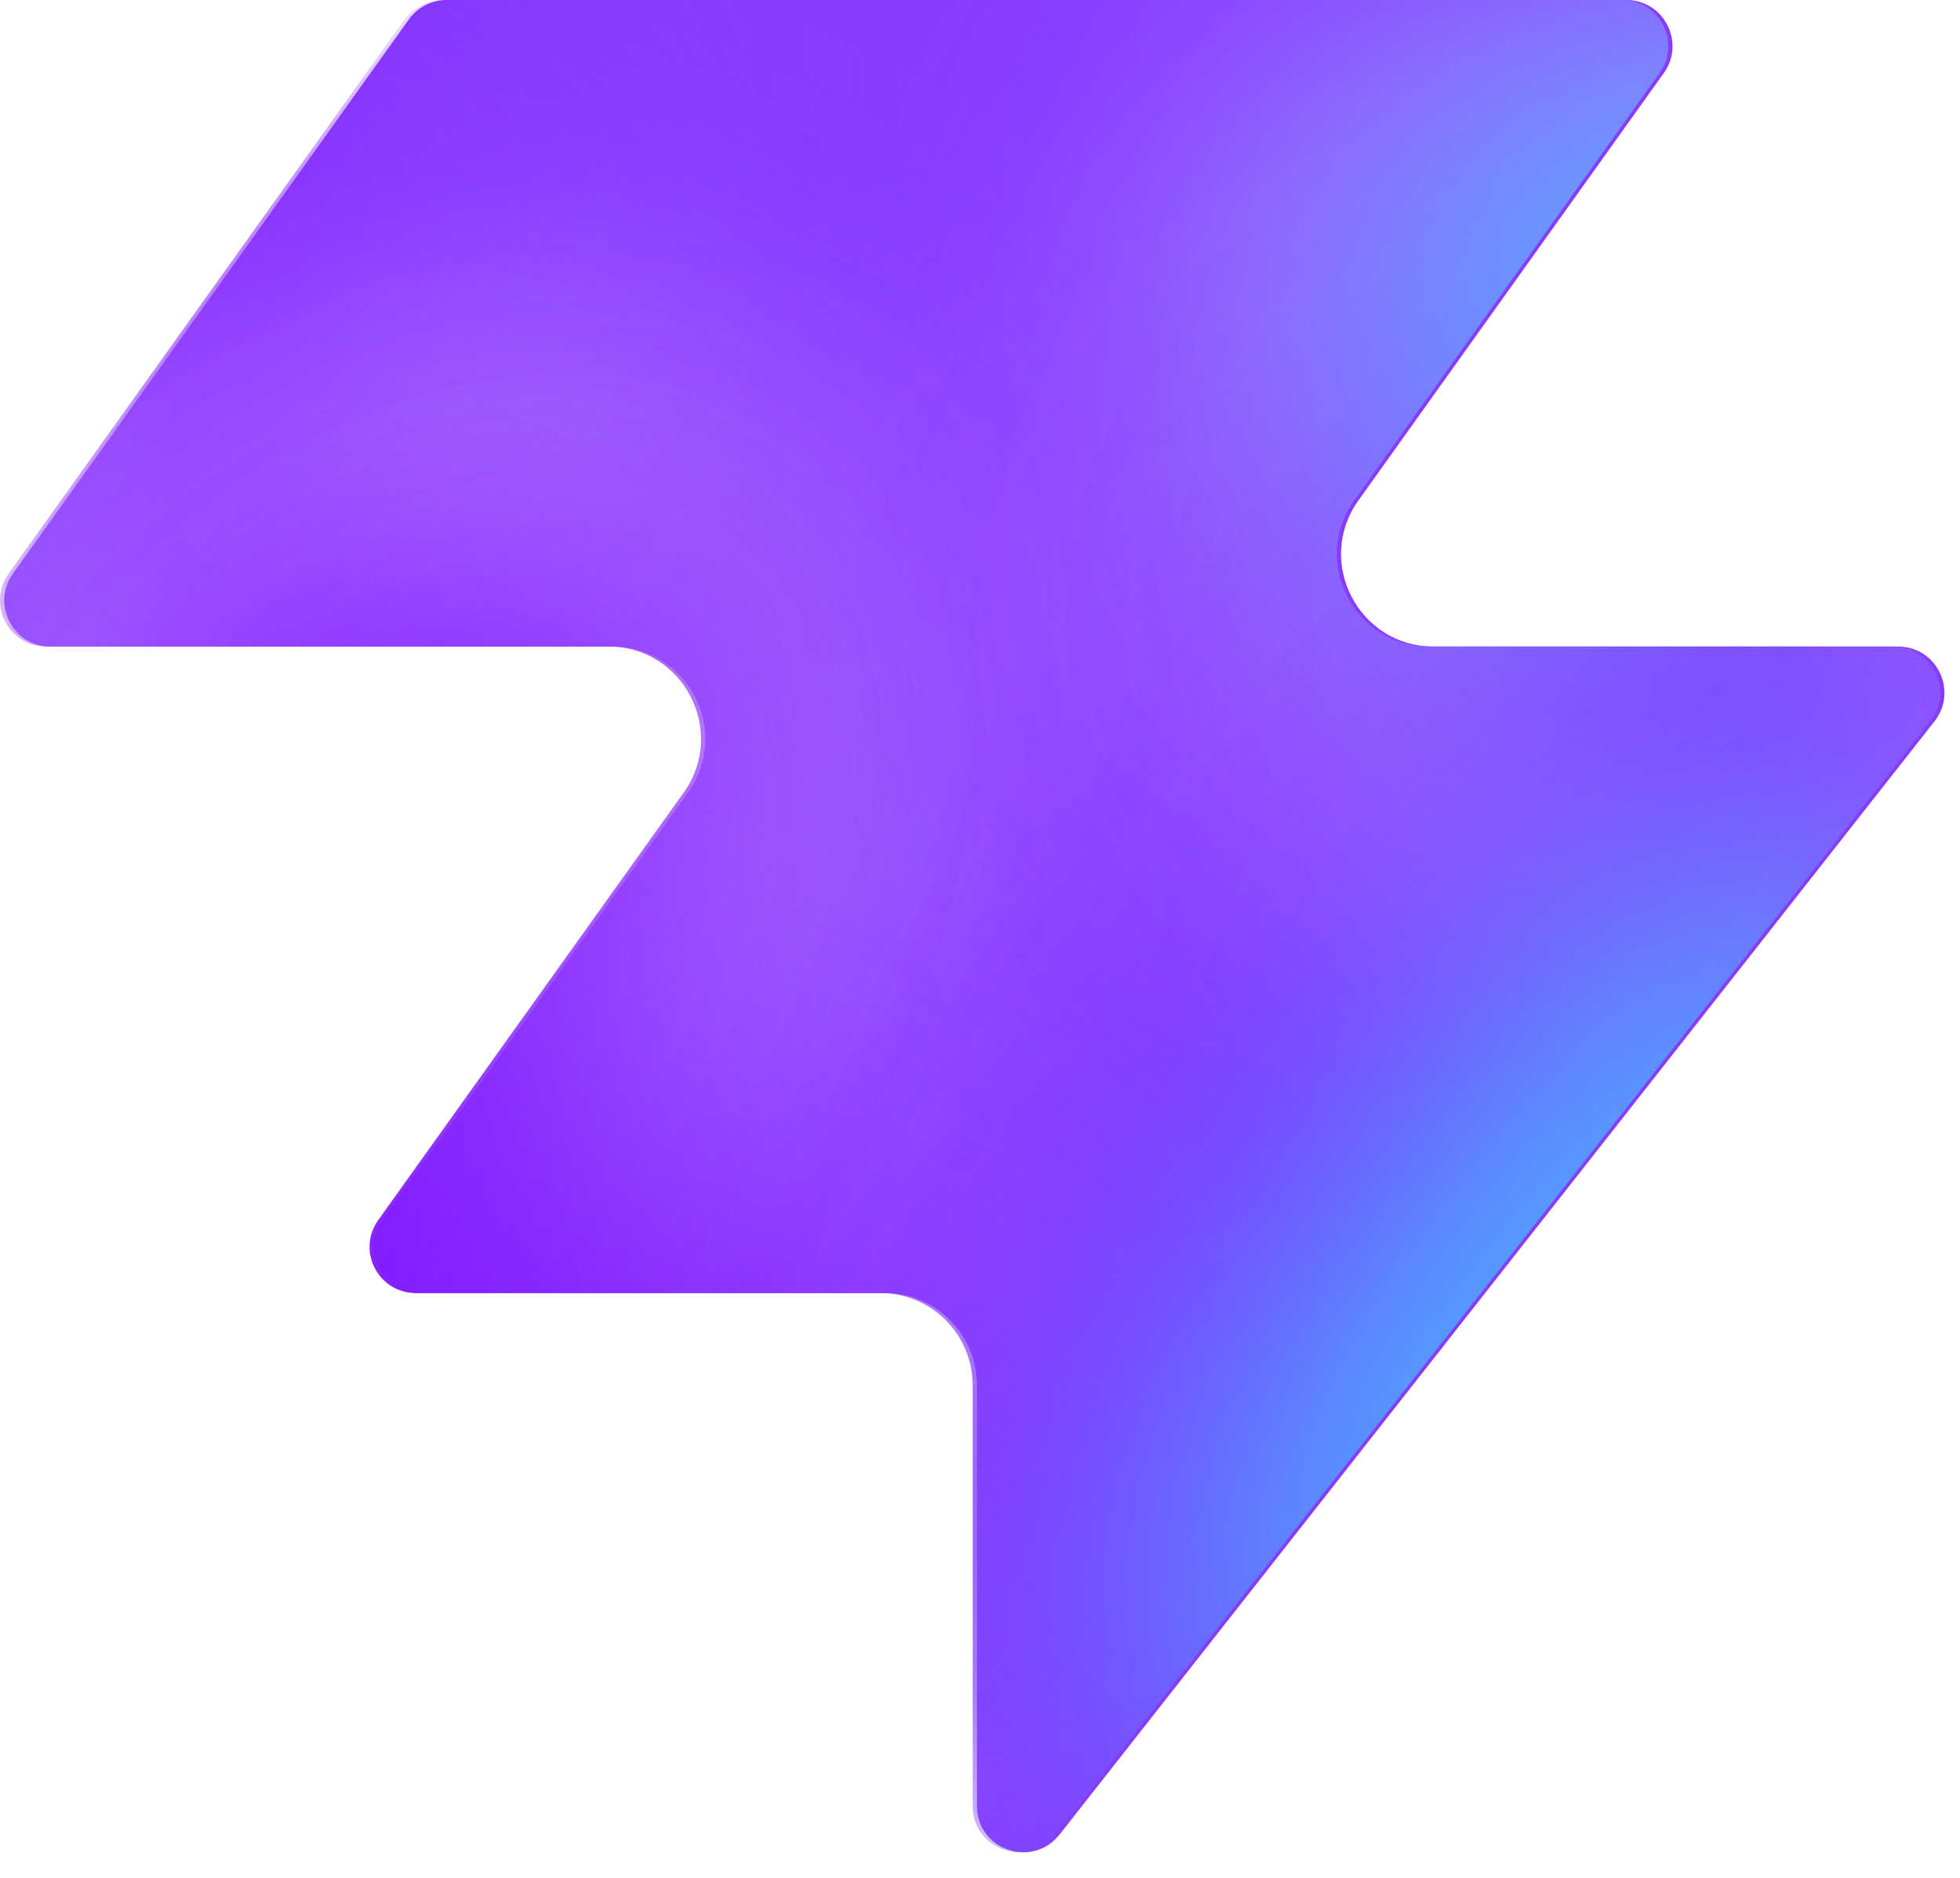
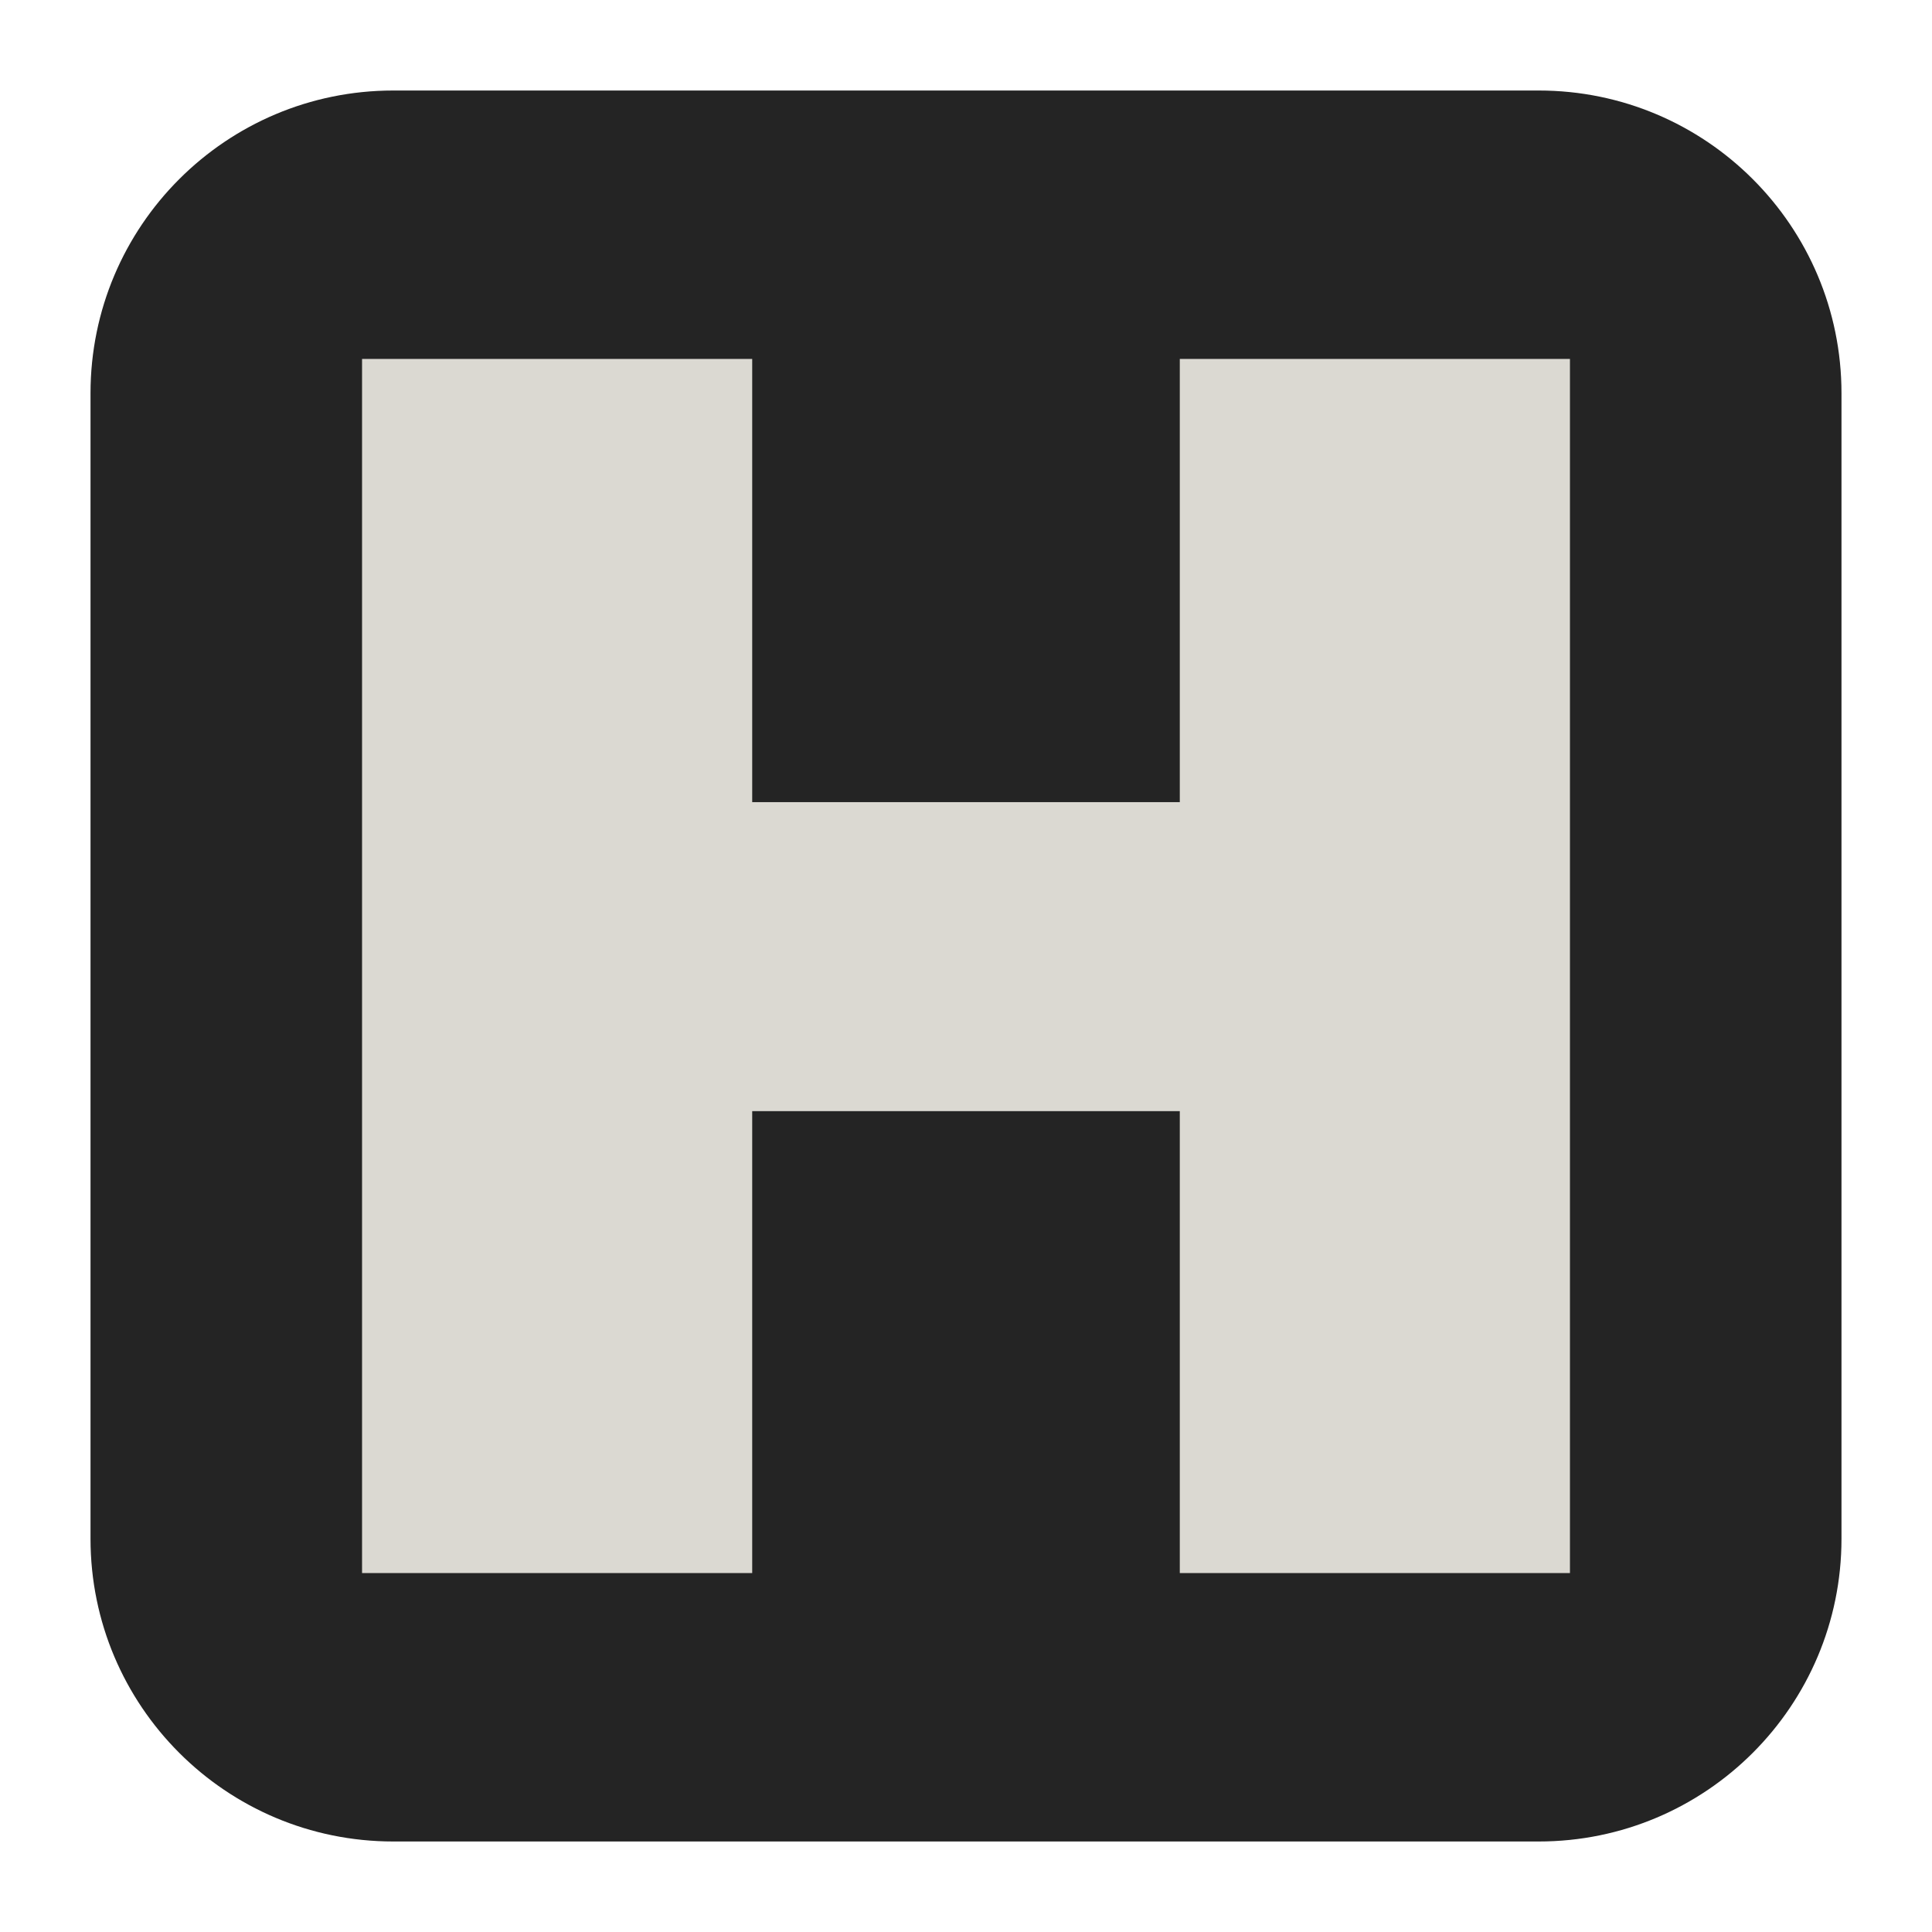
- <svg xmlns="http://www.w3.org/2000/svg" width="48" height="46" fill="none" viewBox="0 0 48 46">
-   <path fill="#863bff" d="M25.946 44.938c-.664.845-2.021.375-2.021-.698V33.937a2.26 2.26 0 0 0-2.262-2.262H10.287c-.92 0-1.456-1.04-.92-1.788l7.48-10.471c1.07-1.497 0-3.578-1.842-3.578H1.237c-.92 0-1.456-1.04-.92-1.788L10.013.474c.214-.297.556-.474.92-.474h28.894c.92 0 1.456 1.04.92 1.788l-7.48 10.471c-1.07 1.498 0 3.579 1.842 3.579h11.377c.943 0 1.473 1.088.89 1.83L25.947 44.94z" style="fill:#863bff;fill:color(display-p3 .525 .23 1);fill-opacity:1" />
-   <mask id="a" width="48" height="46" x="0" y="0" maskUnits="userSpaceOnUse" style="mask-type:alpha">
-     <path fill="#000" d="M25.842 44.938c-.664.844-2.021.375-2.021-.698V33.937a2.26 2.26 0 0 0-2.262-2.262H10.183c-.92 0-1.456-1.04-.92-1.788l7.48-10.471c1.07-1.498 0-3.579-1.842-3.579H1.133c-.92 0-1.456-1.04-.92-1.787L9.91.473c.214-.297.556-.474.92-.474h28.894c.92 0 1.456 1.04.92 1.788l-7.48 10.471c-1.07 1.498 0 3.578 1.842 3.578h11.377c.943 0 1.473 1.088.89 1.832L25.843 44.94z" style="fill:#000;fill-opacity:1" />
-   </mask>
-   <g mask="url(#a)">
-     <g filter="url(#b)">
-       <ellipse cx="5.508" cy="14.704" fill="#ede6ff" rx="5.508" ry="14.704" style="fill:#ede6ff;fill:color(display-p3 .927 .903 1);fill-opacity:1" transform="matrix(.00324 1 1 -.00324 -4.47 31.516)" />
-     </g>
-     <g filter="url(#c)">
-       <ellipse cx="10.399" cy="29.851" fill="#ede6ff" rx="10.399" ry="29.851" style="fill:#ede6ff;fill:color(display-p3 .927 .903 1);fill-opacity:1" transform="matrix(.00324 1 1 -.00324 -39.328 7.883)" />
-     </g>
-     <g filter="url(#d)">
-       <ellipse cx="5.508" cy="30.487" fill="#7e14ff" rx="5.508" ry="30.487" style="fill:#7e14ff;fill:color(display-p3 .492 .077 1);fill-opacity:1" transform="rotate(89.814 -25.913 -14.639)scale(1 -1)" />
-     </g>
-     <g filter="url(#e)">
-       <ellipse cx="5.508" cy="30.599" fill="#7e14ff" rx="5.508" ry="30.599" style="fill:#7e14ff;fill:color(display-p3 .492 .077 1);fill-opacity:1" transform="rotate(89.814 -32.644 -3.334)scale(1 -1)" />
-     </g>
-     <g filter="url(#f)">
-       <ellipse cx="5.508" cy="30.599" fill="#7e14ff" rx="5.508" ry="30.599" style="fill:#7e14ff;fill:color(display-p3 .492 .077 1);fill-opacity:1" transform="matrix(.00324 1 1 -.00324 -34.34 30.47)" />
-     </g>
-     <g filter="url(#g)">
-       <ellipse cx="14.072" cy="22.078" fill="#ede6ff" rx="14.072" ry="22.078" style="fill:#ede6ff;fill:color(display-p3 .927 .903 1);fill-opacity:1" transform="rotate(93.35 24.506 48.493)scale(-1 1)" />
-     </g>
-     <g filter="url(#h)">
-       <ellipse cx="3.47" cy="21.501" fill="#7e14ff" rx="3.47" ry="21.501" style="fill:#7e14ff;fill:color(display-p3 .492 .077 1);fill-opacity:1" transform="rotate(89.009 28.708 47.59)scale(-1 1)" />
-     </g>
-     <g filter="url(#i)">
-       <ellipse cx="3.47" cy="21.501" fill="#7e14ff" rx="3.47" ry="21.501" style="fill:#7e14ff;fill:color(display-p3 .492 .077 1);fill-opacity:1" transform="rotate(89.009 28.708 47.59)scale(-1 1)" />
-     </g>
-     <g filter="url(#j)">
-       <ellipse cx=".387" cy="8.972" fill="#7e14ff" rx="4.407" ry="29.108" style="fill:#7e14ff;fill:color(display-p3 .492 .077 1);fill-opacity:1" transform="rotate(39.51 .387 8.972)" />
-     </g>
-     <g filter="url(#k)">
-       <ellipse cx="47.523" cy="-6.092" fill="#7e14ff" rx="4.407" ry="29.108" style="fill:#7e14ff;fill:color(display-p3 .492 .077 1);fill-opacity:1" transform="rotate(37.892 47.523 -6.092)" />
-     </g>
-     <g filter="url(#l)">
-       <ellipse cx="41.412" cy="6.333" fill="#47bfff" rx="5.971" ry="9.665" style="fill:#47bfff;fill:color(display-p3 .28 .748 1);fill-opacity:1" transform="rotate(37.892 41.412 6.333)" />
-     </g>
-     <g filter="url(#m)">
-       <ellipse cx="-1.879" cy="38.332" fill="#7e14ff" rx="4.407" ry="29.108" style="fill:#7e14ff;fill:color(display-p3 .492 .077 1);fill-opacity:1" transform="rotate(37.892 -1.88 38.332)" />
-     </g>
-     <g filter="url(#n)">
-       <ellipse cx="-1.879" cy="38.332" fill="#7e14ff" rx="4.407" ry="29.108" style="fill:#7e14ff;fill:color(display-p3 .492 .077 1);fill-opacity:1" transform="rotate(37.892 -1.88 38.332)" />
-     </g>
-     <g filter="url(#o)">
-       <ellipse cx="35.651" cy="29.907" fill="#7e14ff" rx="4.407" ry="29.108" style="fill:#7e14ff;fill:color(display-p3 .492 .077 1);fill-opacity:1" transform="rotate(37.892 35.651 29.907)" />
-     </g>
-     <g filter="url(#p)">
-       <ellipse cx="38.418" cy="32.4" fill="#47bfff" rx="5.971" ry="15.297" style="fill:#47bfff;fill:color(display-p3 .28 .748 1);fill-opacity:1" transform="rotate(37.892 38.418 32.4)" />
-     </g>
+ <svg xmlns="http://www.w3.org/2000/svg" xml:space="preserve" width="64px" height="64px" version="1.1" style="shape-rendering:geometricPrecision; text-rendering:geometricPrecision; image-rendering:optimizeQuality; fill-rule:evenodd; clip-rule:evenodd" viewBox="0 0 6.19 6.19">
+   <defs>
+     <style type="text/css">
+    
+     .fil0 {fill:none}
+     .fil1 {fill:#242424}
+     .fil2 {fill:#DBD9D2;fill-rule:nonzero}
+    
+   </style>
+   </defs>
+   <g id="Capa_x0020_1">
+     <rect class="fil0" width="6.19" height="6.19" />
+     <rect class="fil1" x="0.29" y="0.29" width="5.61" height="5.61" rx="0.97" ry="0.97" />
+     <polygon class="fil2" points="3.78,5.04 3.78,3.56 2.41,3.56 2.41,5.04 1.16,5.04 1.16,1.15 2.41,1.15 2.41,2.57 3.78,2.57 3.78,1.15 5.03,1.15 5.03,5.04 " />
  </g>
-   <defs>
-     <filter id="b" width="60.045" height="41.654" x="-19.77" y="16.149" color-interpolation-filters="sRGB" filterUnits="userSpaceOnUse">
-       <feFlood flood-opacity="0" result="BackgroundImageFix" />
-       <feBlend in="SourceGraphic" in2="BackgroundImageFix" result="shape" />
-       <feGaussianBlur result="effect1_foregroundBlur_2002_17158" stdDeviation="7.659" />
-     </filter>
-     <filter id="c" width="90.34" height="51.437" x="-54.613" y="-7.533" color-interpolation-filters="sRGB" filterUnits="userSpaceOnUse">
-       <feFlood flood-opacity="0" result="BackgroundImageFix" />
-       <feBlend in="SourceGraphic" in2="BackgroundImageFix" result="shape" />
-       <feGaussianBlur result="effect1_foregroundBlur_2002_17158" stdDeviation="7.659" />
-     </filter>
-     <filter id="d" width="79.355" height="29.4" x="-49.64" y="2.03" color-interpolation-filters="sRGB" filterUnits="userSpaceOnUse">
-       <feFlood flood-opacity="0" result="BackgroundImageFix" />
-       <feBlend in="SourceGraphic" in2="BackgroundImageFix" result="shape" />
-       <feGaussianBlur result="effect1_foregroundBlur_2002_17158" stdDeviation="4.596" />
-     </filter>
-     <filter id="e" width="79.579" height="29.4" x="-45.045" y="20.029" color-interpolation-filters="sRGB" filterUnits="userSpaceOnUse">
-       <feFlood flood-opacity="0" result="BackgroundImageFix" />
-       <feBlend in="SourceGraphic" in2="BackgroundImageFix" result="shape" />
-       <feGaussianBlur result="effect1_foregroundBlur_2002_17158" stdDeviation="4.596" />
-     </filter>
-     <filter id="f" width="79.579" height="29.4" x="-43.513" y="21.178" color-interpolation-filters="sRGB" filterUnits="userSpaceOnUse">
-       <feFlood flood-opacity="0" result="BackgroundImageFix" />
-       <feBlend in="SourceGraphic" in2="BackgroundImageFix" result="shape" />
-       <feGaussianBlur result="effect1_foregroundBlur_2002_17158" stdDeviation="4.596" />
-     </filter>
-     <filter id="g" width="74.749" height="58.852" x="15.756" y="-17.901" color-interpolation-filters="sRGB" filterUnits="userSpaceOnUse">
-       <feFlood flood-opacity="0" result="BackgroundImageFix" />
-       <feBlend in="SourceGraphic" in2="BackgroundImageFix" result="shape" />
-       <feGaussianBlur result="effect1_foregroundBlur_2002_17158" stdDeviation="7.659" />
-     </filter>
-     <filter id="h" width="61.377" height="25.362" x="23.548" y="2.284" color-interpolation-filters="sRGB" filterUnits="userSpaceOnUse">
-       <feFlood flood-opacity="0" result="BackgroundImageFix" />
-       <feBlend in="SourceGraphic" in2="BackgroundImageFix" result="shape" />
-       <feGaussianBlur result="effect1_foregroundBlur_2002_17158" stdDeviation="4.596" />
-     </filter>
-     <filter id="i" width="61.377" height="25.362" x="23.548" y="2.284" color-interpolation-filters="sRGB" filterUnits="userSpaceOnUse">
-       <feFlood flood-opacity="0" result="BackgroundImageFix" />
-       <feBlend in="SourceGraphic" in2="BackgroundImageFix" result="shape" />
-       <feGaussianBlur result="effect1_foregroundBlur_2002_17158" stdDeviation="4.596" />
-     </filter>
-     <filter id="j" width="56.045" height="63.649" x="-27.636" y="-22.853" color-interpolation-filters="sRGB" filterUnits="userSpaceOnUse">
-       <feFlood flood-opacity="0" result="BackgroundImageFix" />
-       <feBlend in="SourceGraphic" in2="BackgroundImageFix" result="shape" />
-       <feGaussianBlur result="effect1_foregroundBlur_2002_17158" stdDeviation="4.596" />
-     </filter>
-     <filter id="k" width="54.814" height="64.646" x="20.116" y="-38.415" color-interpolation-filters="sRGB" filterUnits="userSpaceOnUse">
-       <feFlood flood-opacity="0" result="BackgroundImageFix" />
-       <feBlend in="SourceGraphic" in2="BackgroundImageFix" result="shape" />
-       <feGaussianBlur result="effect1_foregroundBlur_2002_17158" stdDeviation="4.596" />
-     </filter>
-     <filter id="l" width="33.541" height="35.313" x="24.641" y="-11.323" color-interpolation-filters="sRGB" filterUnits="userSpaceOnUse">
-       <feFlood flood-opacity="0" result="BackgroundImageFix" />
-       <feBlend in="SourceGraphic" in2="BackgroundImageFix" result="shape" />
-       <feGaussianBlur result="effect1_foregroundBlur_2002_17158" stdDeviation="4.596" />
-     </filter>
-     <filter id="m" width="54.814" height="64.646" x="-29.286" y="6.009" color-interpolation-filters="sRGB" filterUnits="userSpaceOnUse">
-       <feFlood flood-opacity="0" result="BackgroundImageFix" />
-       <feBlend in="SourceGraphic" in2="BackgroundImageFix" result="shape" />
-       <feGaussianBlur result="effect1_foregroundBlur_2002_17158" stdDeviation="4.596" />
-     </filter>
-     <filter id="n" width="54.814" height="64.646" x="-29.286" y="6.009" color-interpolation-filters="sRGB" filterUnits="userSpaceOnUse">
-       <feFlood flood-opacity="0" result="BackgroundImageFix" />
-       <feBlend in="SourceGraphic" in2="BackgroundImageFix" result="shape" />
-       <feGaussianBlur result="effect1_foregroundBlur_2002_17158" stdDeviation="4.596" />
-     </filter>
-     <filter id="o" width="54.814" height="64.646" x="8.244" y="-2.416" color-interpolation-filters="sRGB" filterUnits="userSpaceOnUse">
-       <feFlood flood-opacity="0" result="BackgroundImageFix" />
-       <feBlend in="SourceGraphic" in2="BackgroundImageFix" result="shape" />
-       <feGaussianBlur result="effect1_foregroundBlur_2002_17158" stdDeviation="4.596" />
-     </filter>
-     <filter id="p" width="39.409" height="43.623" x="18.713" y="10.588" color-interpolation-filters="sRGB" filterUnits="userSpaceOnUse">
-       <feFlood flood-opacity="0" result="BackgroundImageFix" />
-       <feBlend in="SourceGraphic" in2="BackgroundImageFix" result="shape" />
-       <feGaussianBlur result="effect1_foregroundBlur_2002_17158" stdDeviation="4.596" />
-     </filter>
-   </defs>
</svg>
